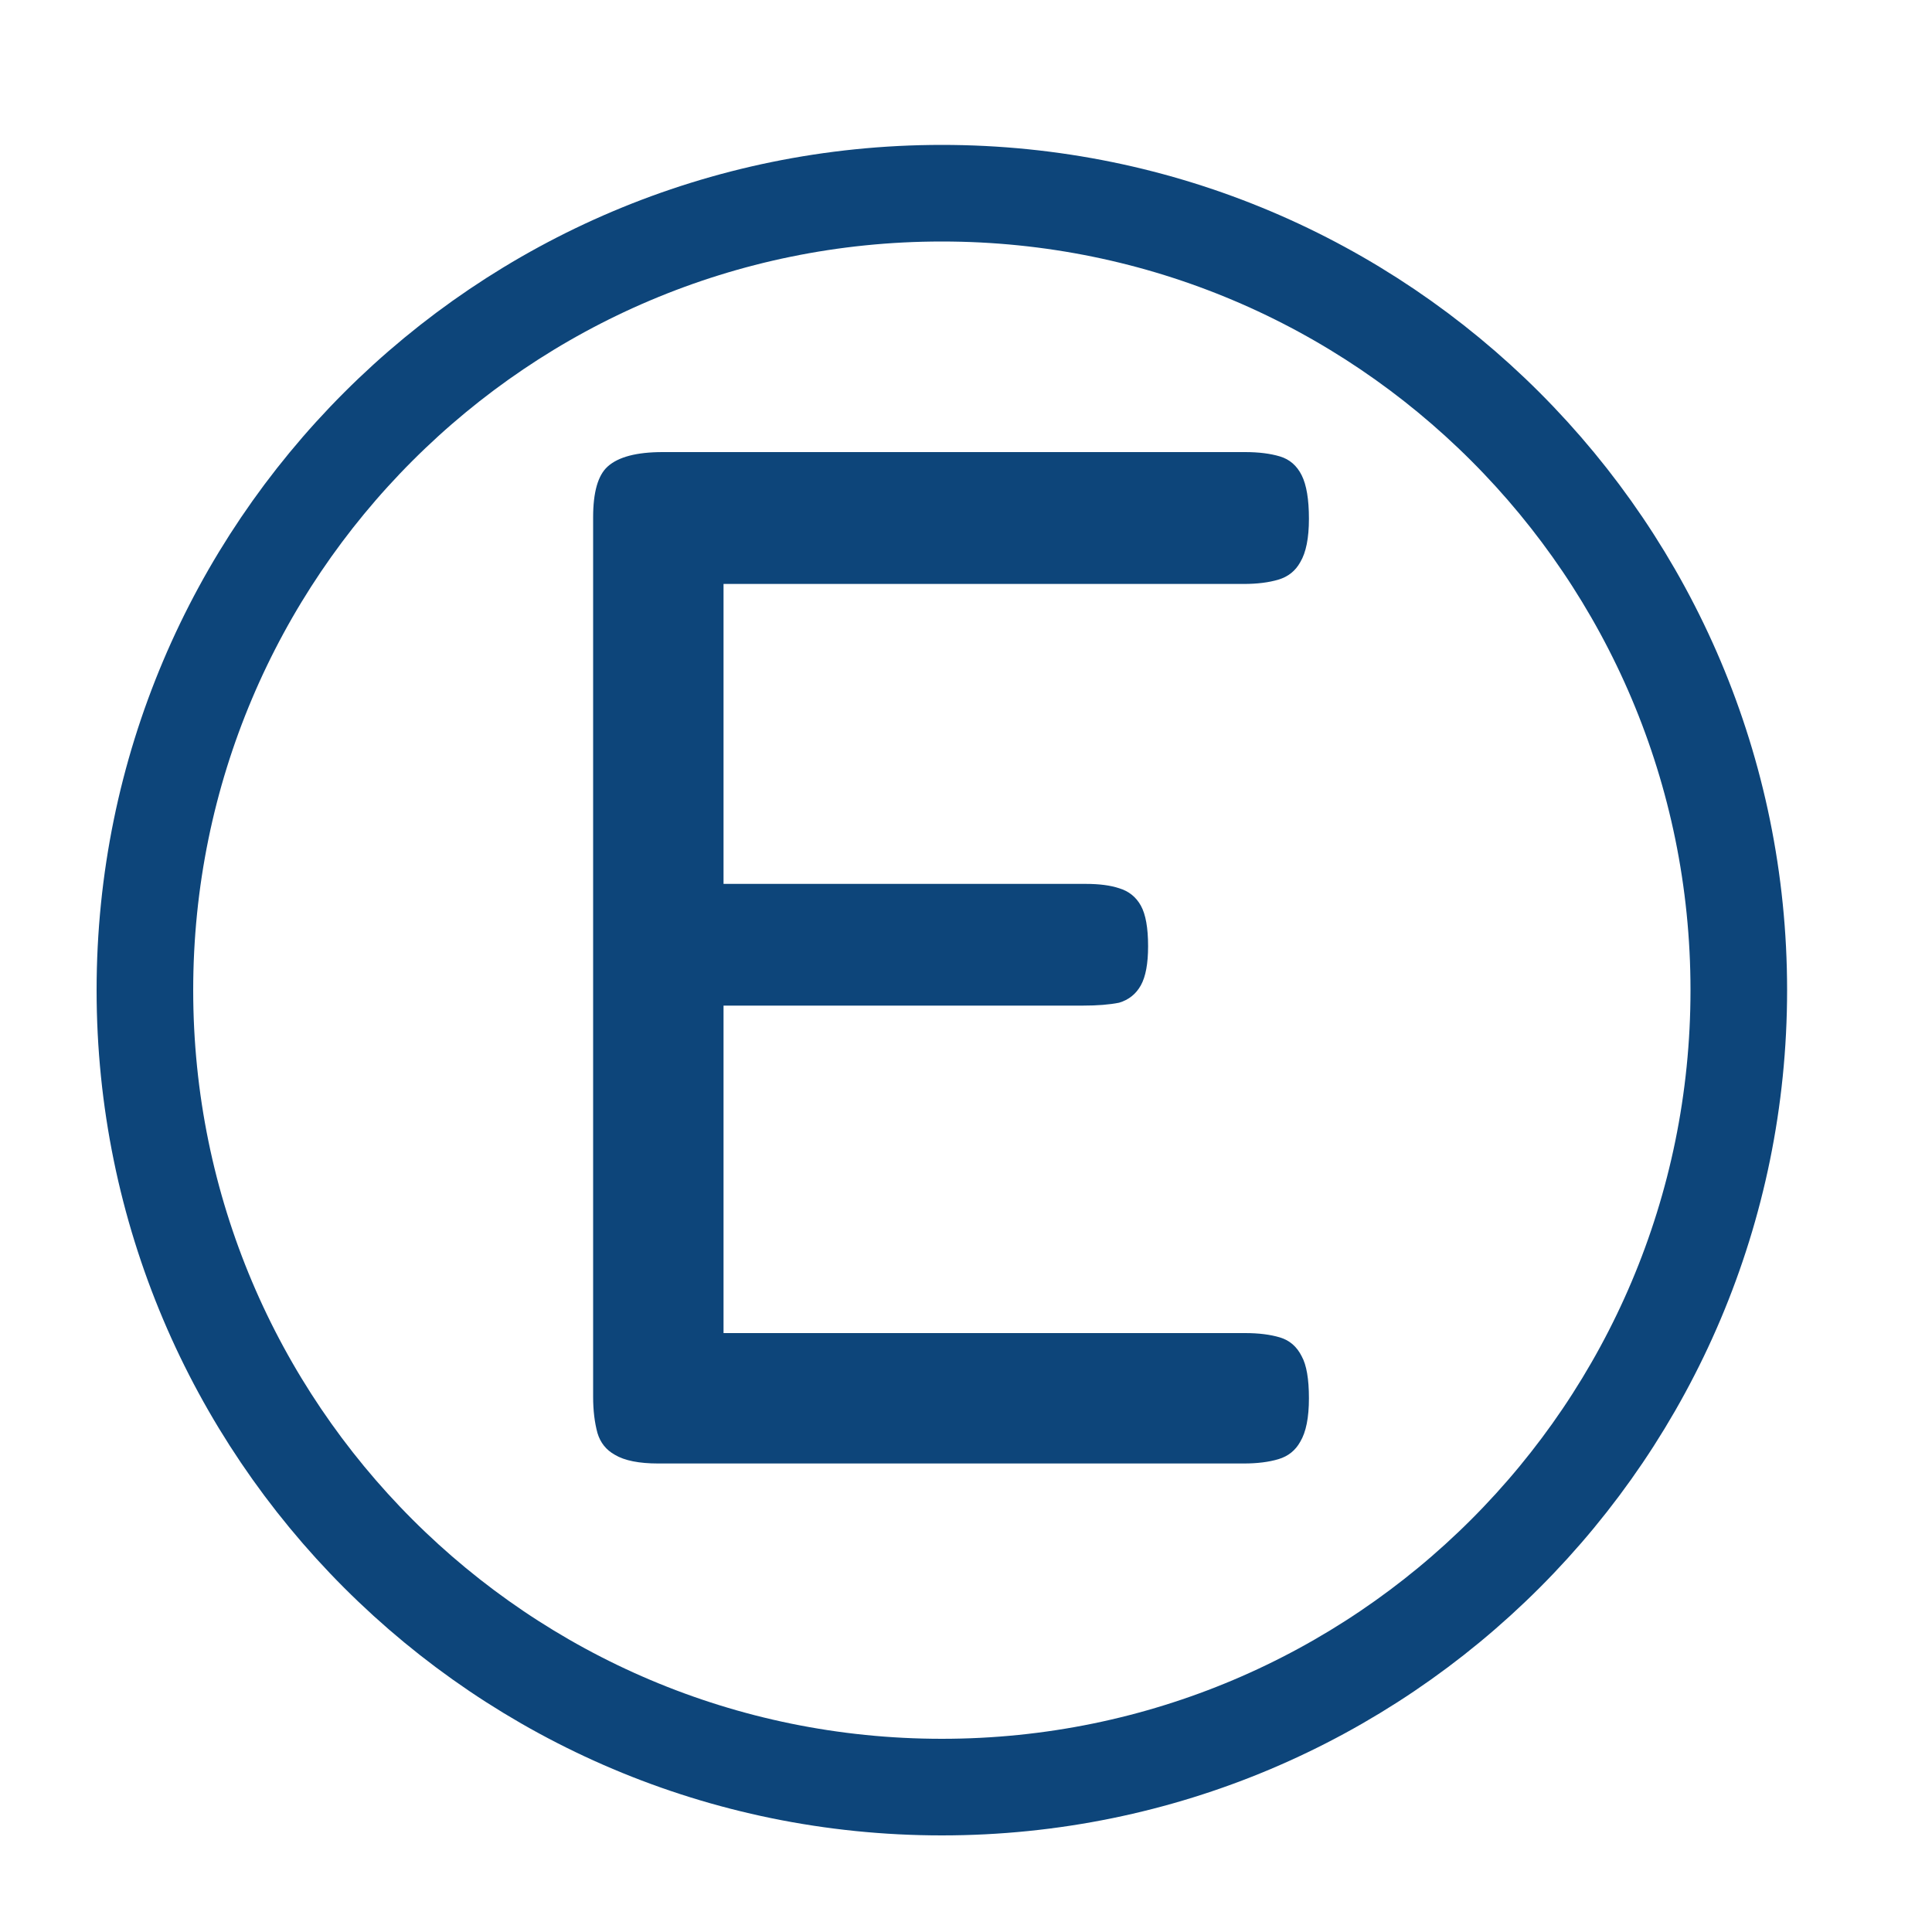
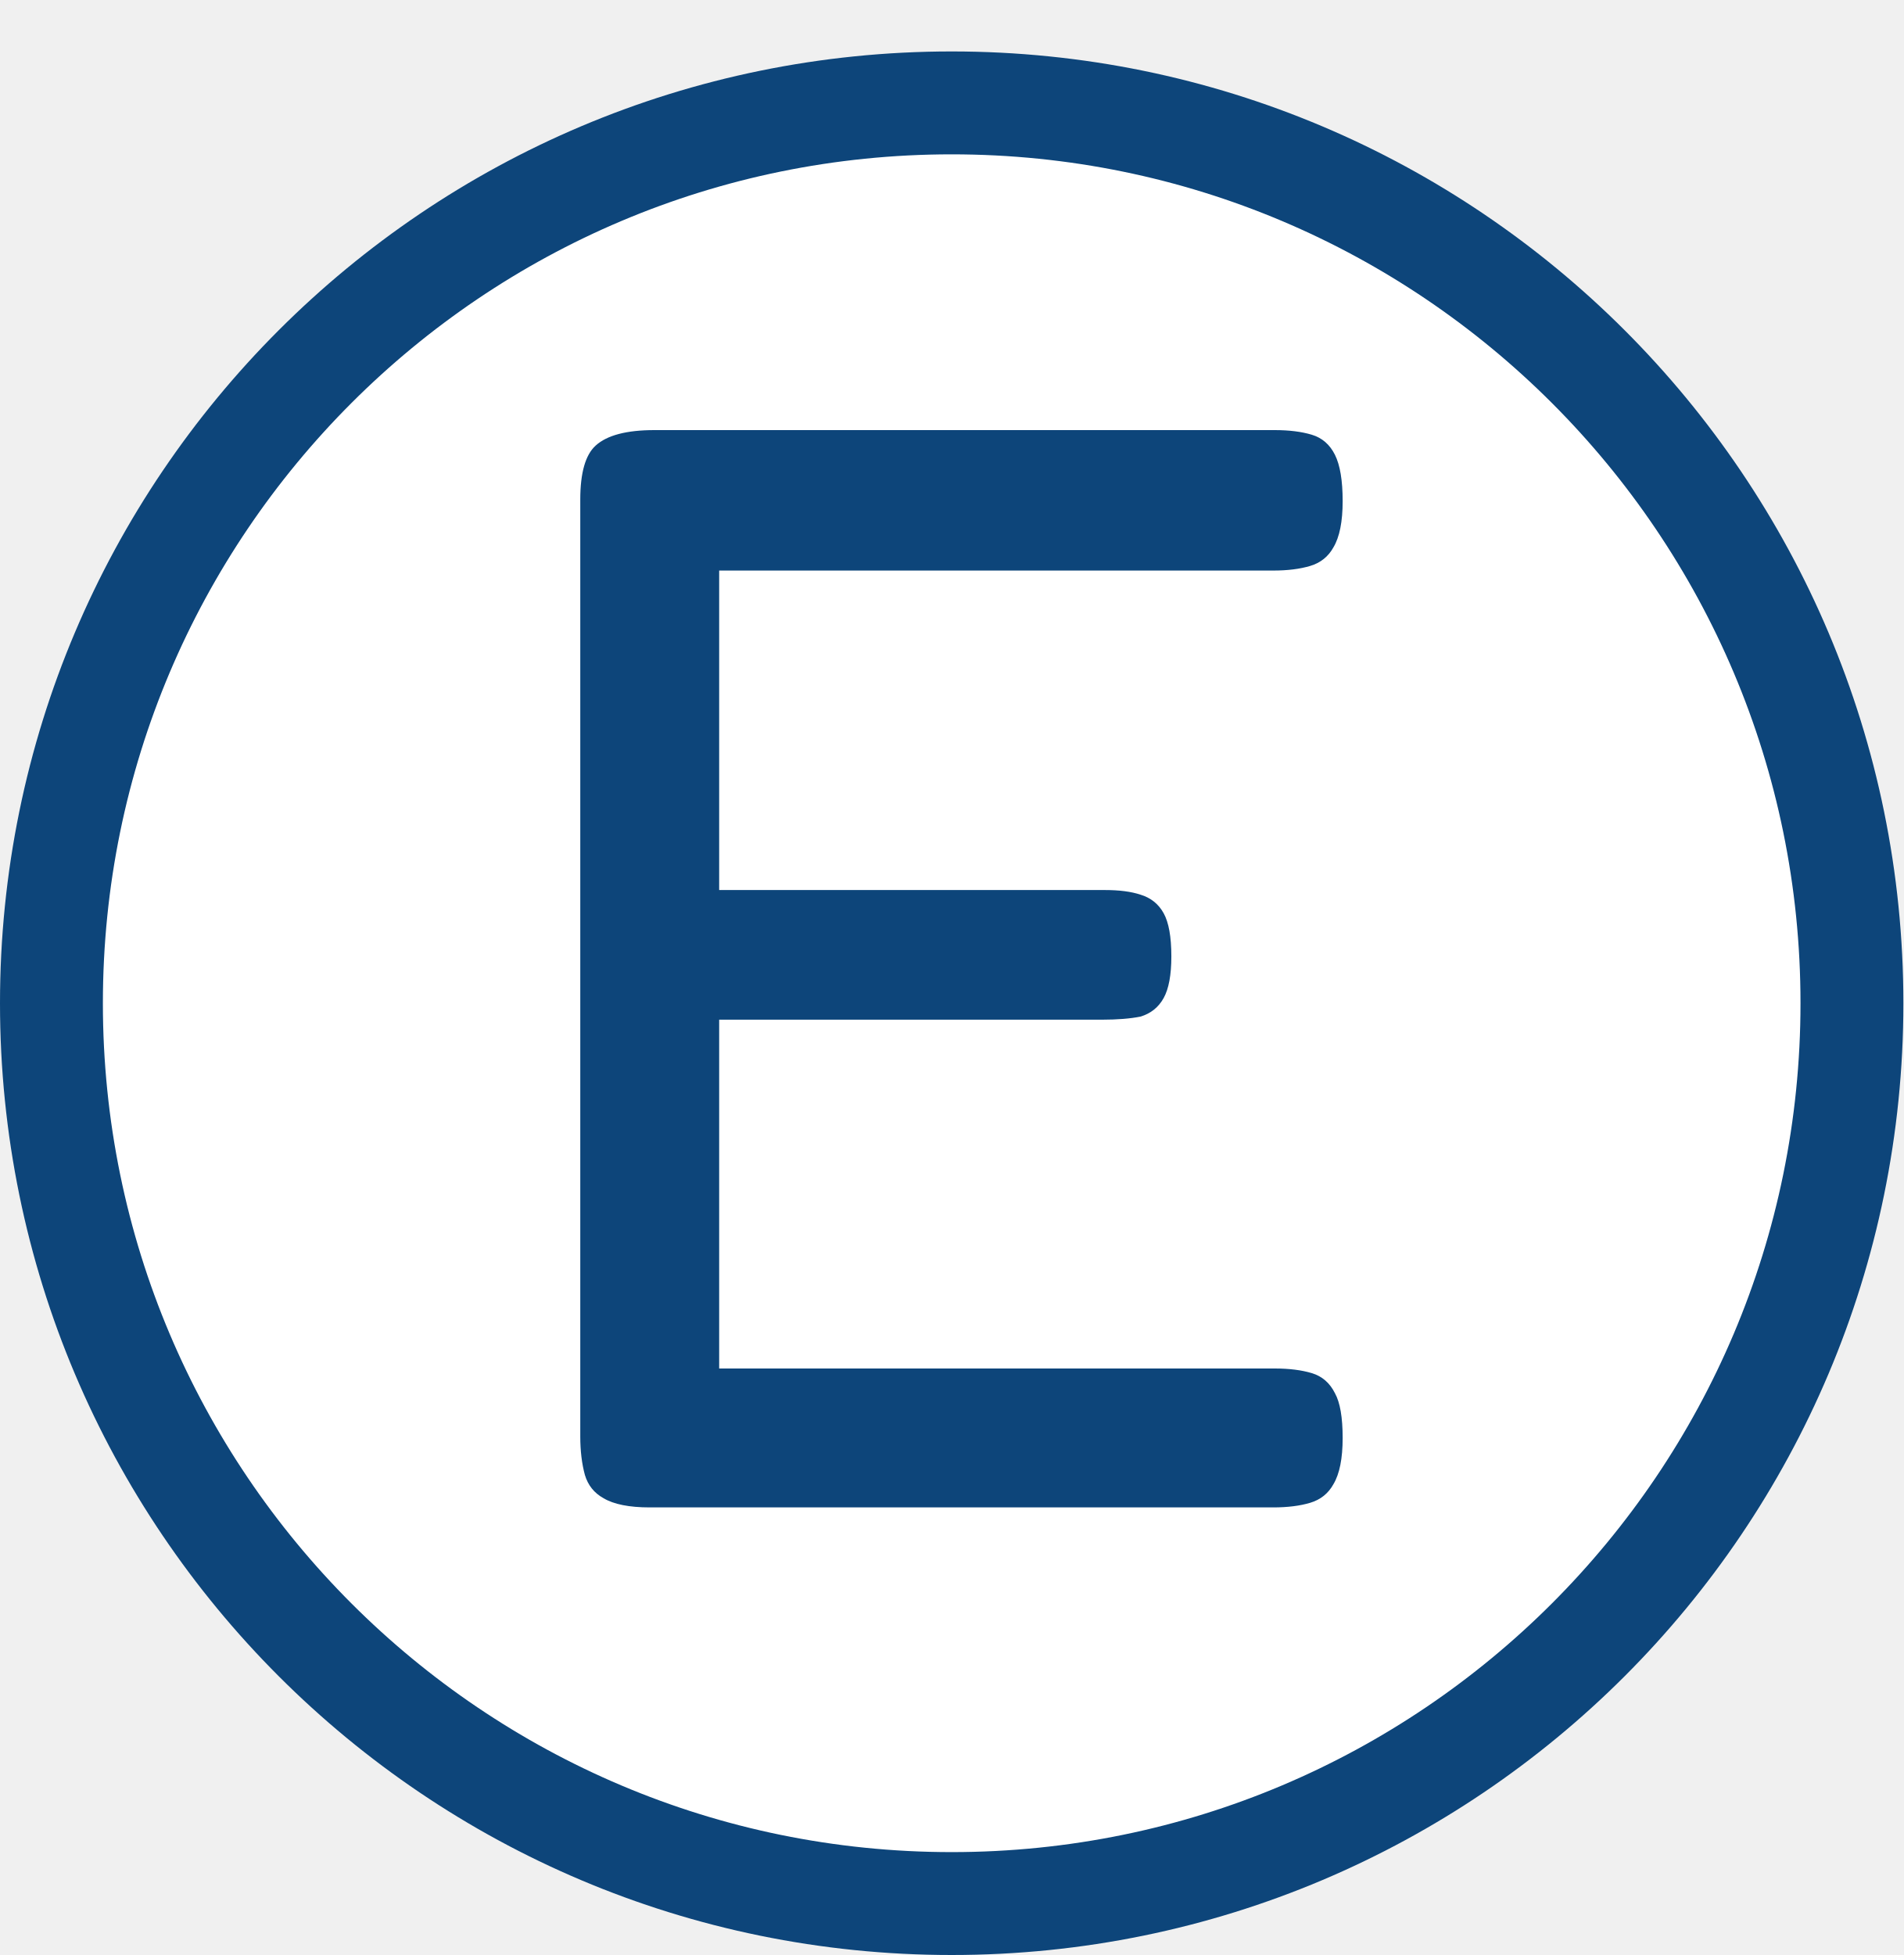
- <svg xmlns="http://www.w3.org/2000/svg" width="40" height="40" viewBox="0 0 40 40" fill="none">
-   <rect width="40" height="40" fill="white" />
-   <circle cx="19.5" cy="20.5" r="16.5" fill="white" stroke="#0D457A" stroke-width="2" />
-   <path d="M13.63 30.3C13.23 30.3 12.93 30.24 12.73 30.12C12.55 30.02 12.43 29.87 12.37 29.67C12.31 29.45 12.28 29.2 12.28 28.92V10.71C12.28 10.19 12.38 9.84 12.58 9.66C12.8 9.46 13.18 9.36 13.72 9.36H25.78C26.06 9.36 26.3 9.39 26.5 9.45C26.7 9.51 26.85 9.64 26.95 9.84C27.05 10.04 27.1 10.34 27.1 10.74C27.1 11.14 27.04 11.44 26.92 11.64C26.82 11.82 26.67 11.94 26.47 12C26.27 12.06 26.03 12.09 25.75 12.09H14.98V18.3H22.48C22.76 18.3 22.99 18.33 23.17 18.39C23.37 18.45 23.52 18.57 23.62 18.75C23.72 18.93 23.77 19.21 23.77 19.59C23.77 19.95 23.72 20.22 23.62 20.4C23.52 20.58 23.37 20.7 23.17 20.76C22.97 20.8 22.72 20.82 22.42 20.82H14.98V27.6H25.78C26.06 27.6 26.3 27.63 26.5 27.69C26.7 27.75 26.85 27.88 26.95 28.08C27.05 28.26 27.1 28.55 27.1 28.95C27.1 29.35 27.04 29.65 26.92 29.85C26.82 30.03 26.67 30.15 26.47 30.21C26.27 30.27 26.03 30.3 25.75 30.3H13.63Z" fill="#0D457A" />
+ <svg xmlns="http://www.w3.org/2000/svg" width="37" height="38" viewBox="0 0 37 38" fill="none">
+   <circle cx="18.5" cy="19.5" r="17.5" fill="white" stroke="#0D457A" stroke-width="2" />
+   <path d="M12.63 29.3C12.23 29.3 11.93 29.24 11.73 29.12C11.55 29.02 11.43 28.87 11.37 28.67C11.31 28.45 11.28 28.2 11.28 27.92V9.71C11.28 9.19 11.38 8.84 11.58 8.66C11.8 8.46 12.18 8.36 12.72 8.36H24.78C25.06 8.36 25.3 8.39 25.5 8.45C25.7 8.51 25.85 8.64 25.95 8.84C26.05 9.04 26.1 9.34 26.1 9.74C26.1 10.14 26.04 10.44 25.92 10.64C25.82 10.82 25.67 10.94 25.47 11C25.27 11.06 25.03 11.09 24.75 11.09H13.98V17.3H21.48C21.76 17.3 21.99 17.33 22.17 17.39C22.37 17.45 22.52 17.57 22.62 17.75C22.72 17.93 22.77 18.21 22.77 18.59C22.77 18.95 22.72 19.22 22.62 19.4C22.52 19.58 22.37 19.7 22.17 19.76C21.97 19.8 21.72 19.82 21.42 19.82H13.98V26.6H24.78C25.06 26.6 25.3 26.63 25.5 26.69C25.7 26.75 25.85 26.88 25.95 27.08C26.05 27.26 26.1 27.55 26.1 27.95C26.1 28.35 26.04 28.65 25.92 28.85C25.82 29.03 25.67 29.15 25.47 29.21C25.27 29.27 25.03 29.3 24.75 29.3H12.63Z" fill="#0D457A" />
</svg>
